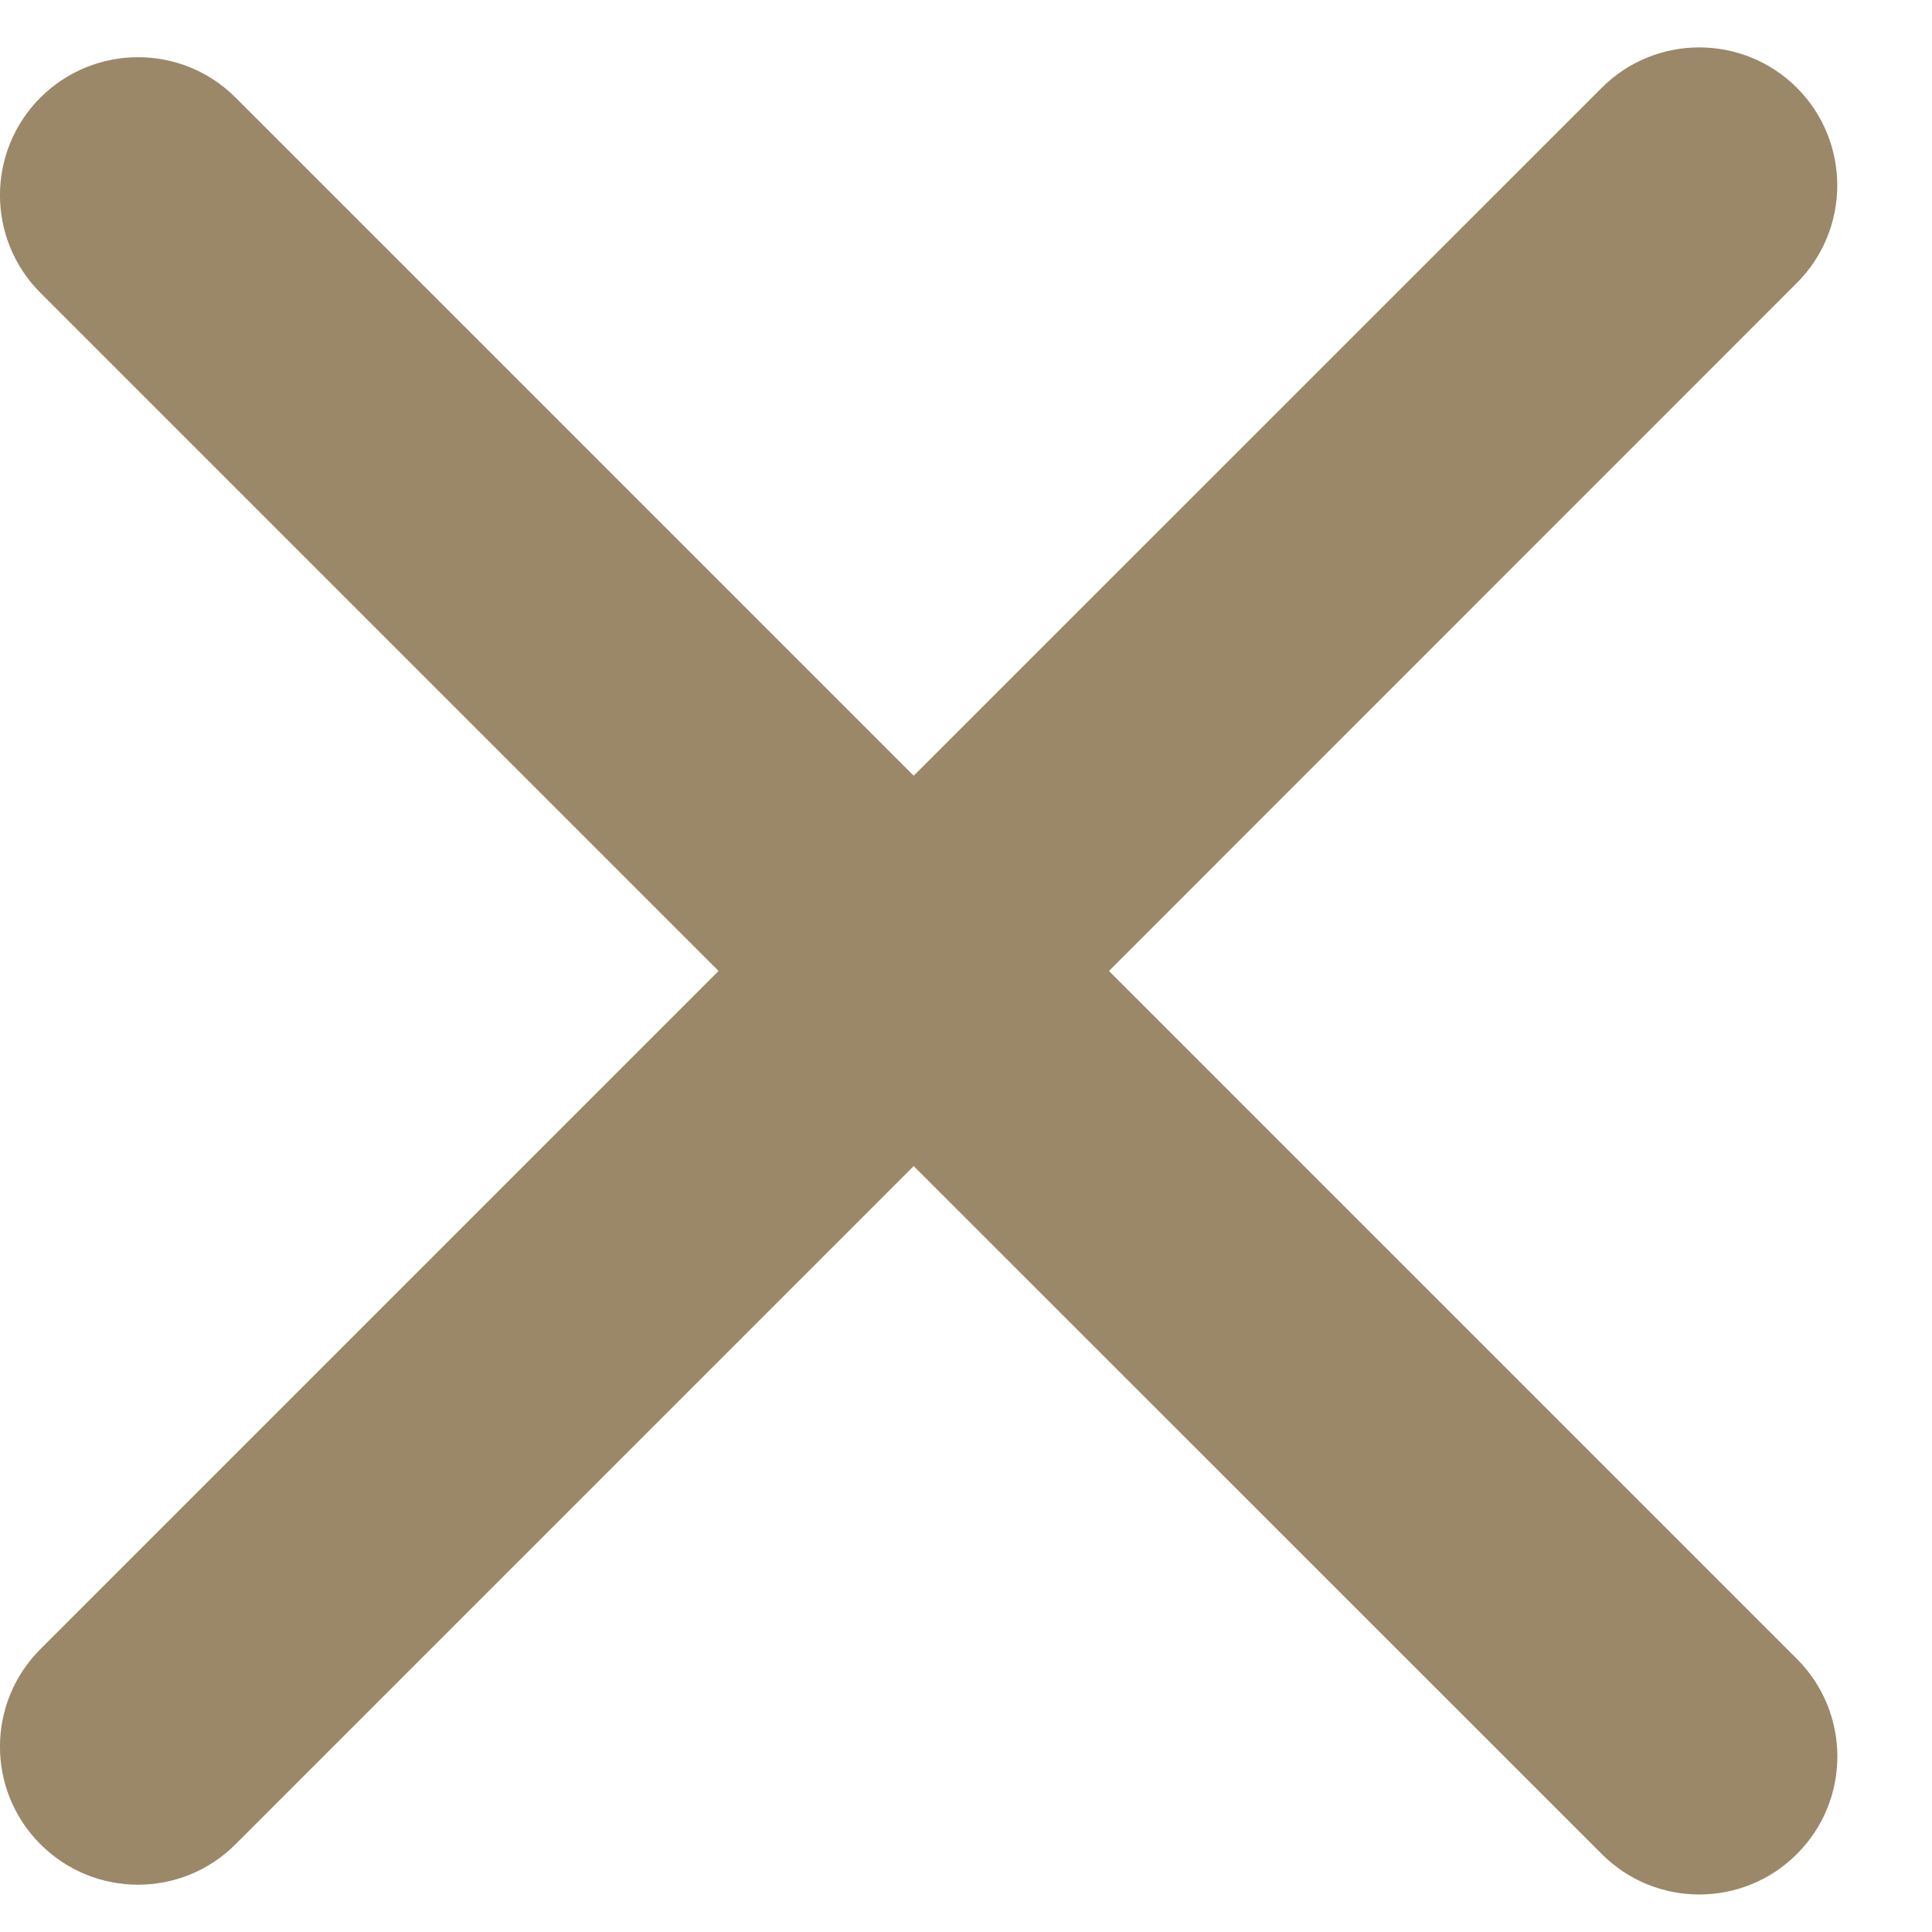
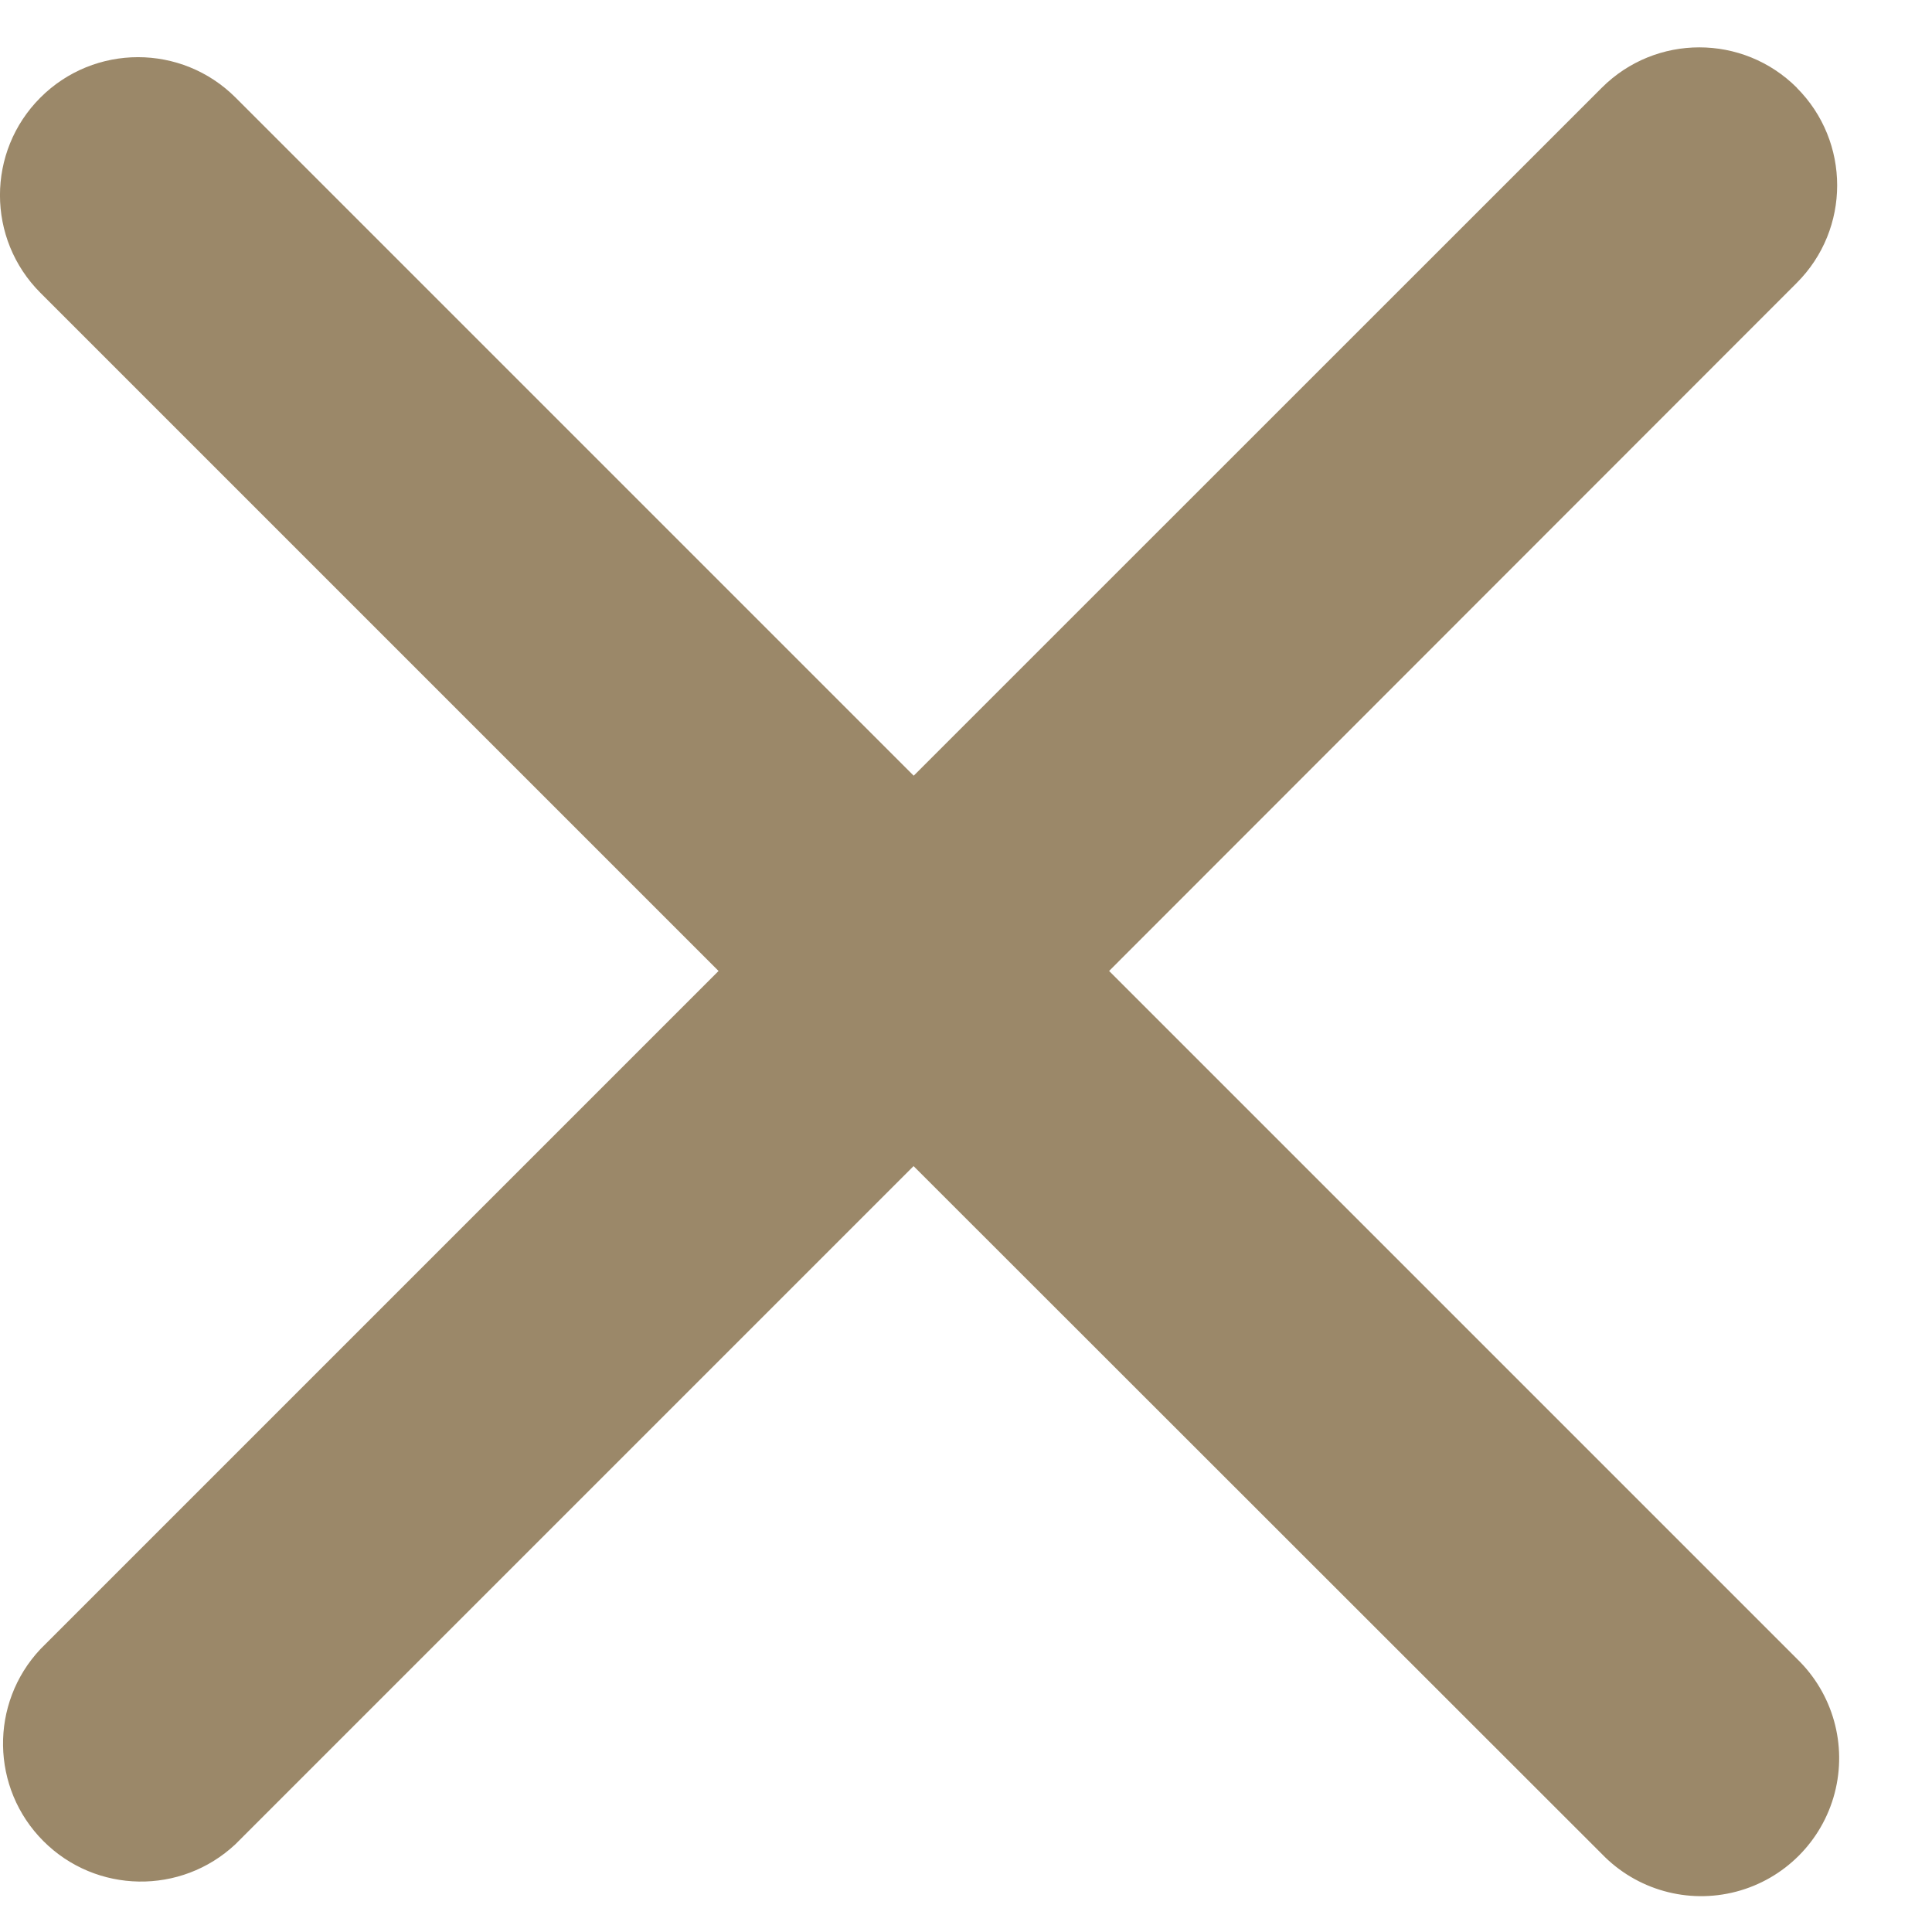
- <svg xmlns="http://www.w3.org/2000/svg" width="14" height="14" viewBox="0 0 14 14" fill="none">
-   <path fill-rule="evenodd" clip-rule="evenodd" d="M13.021 0.636C13.411 1.027 13.411 1.66 13.021 2.05L8.036 7.036L13.021 12.021C13.412 12.412 13.412 13.045 13.021 13.435C12.63 13.826 11.997 13.826 11.607 13.435L6.621 8.45L1.707 13.364C1.317 13.755 0.683 13.755 0.293 13.364C-0.098 12.974 -0.098 12.34 0.293 11.95L5.207 7.036L0.293 2.122C-0.098 1.731 -0.098 1.098 0.293 0.707C0.684 0.317 1.317 0.317 1.707 0.707L6.621 5.621L11.607 0.636C11.997 0.246 12.63 0.246 13.021 0.636Z" fill="#9B8869" />
+ <svg xmlns="http://www.w3.org/2000/svg" width="14" height="14" fill="none">
+   <path fill-rule="evenodd" clip-rule="evenodd" d="M13.02.636a1 1 0 010 1.414L8.037 7.036l4.985 4.985a1 1 0 11-1.414 1.414L6.62 8.45l-4.914 4.914A1 1 0 01.293 11.95l4.914-4.914L.293 2.122A1 1 0 011.707.707l4.914 4.914L11.607.636a1 1 0 011.414 0z" fill="#9B8869" />
</svg>
